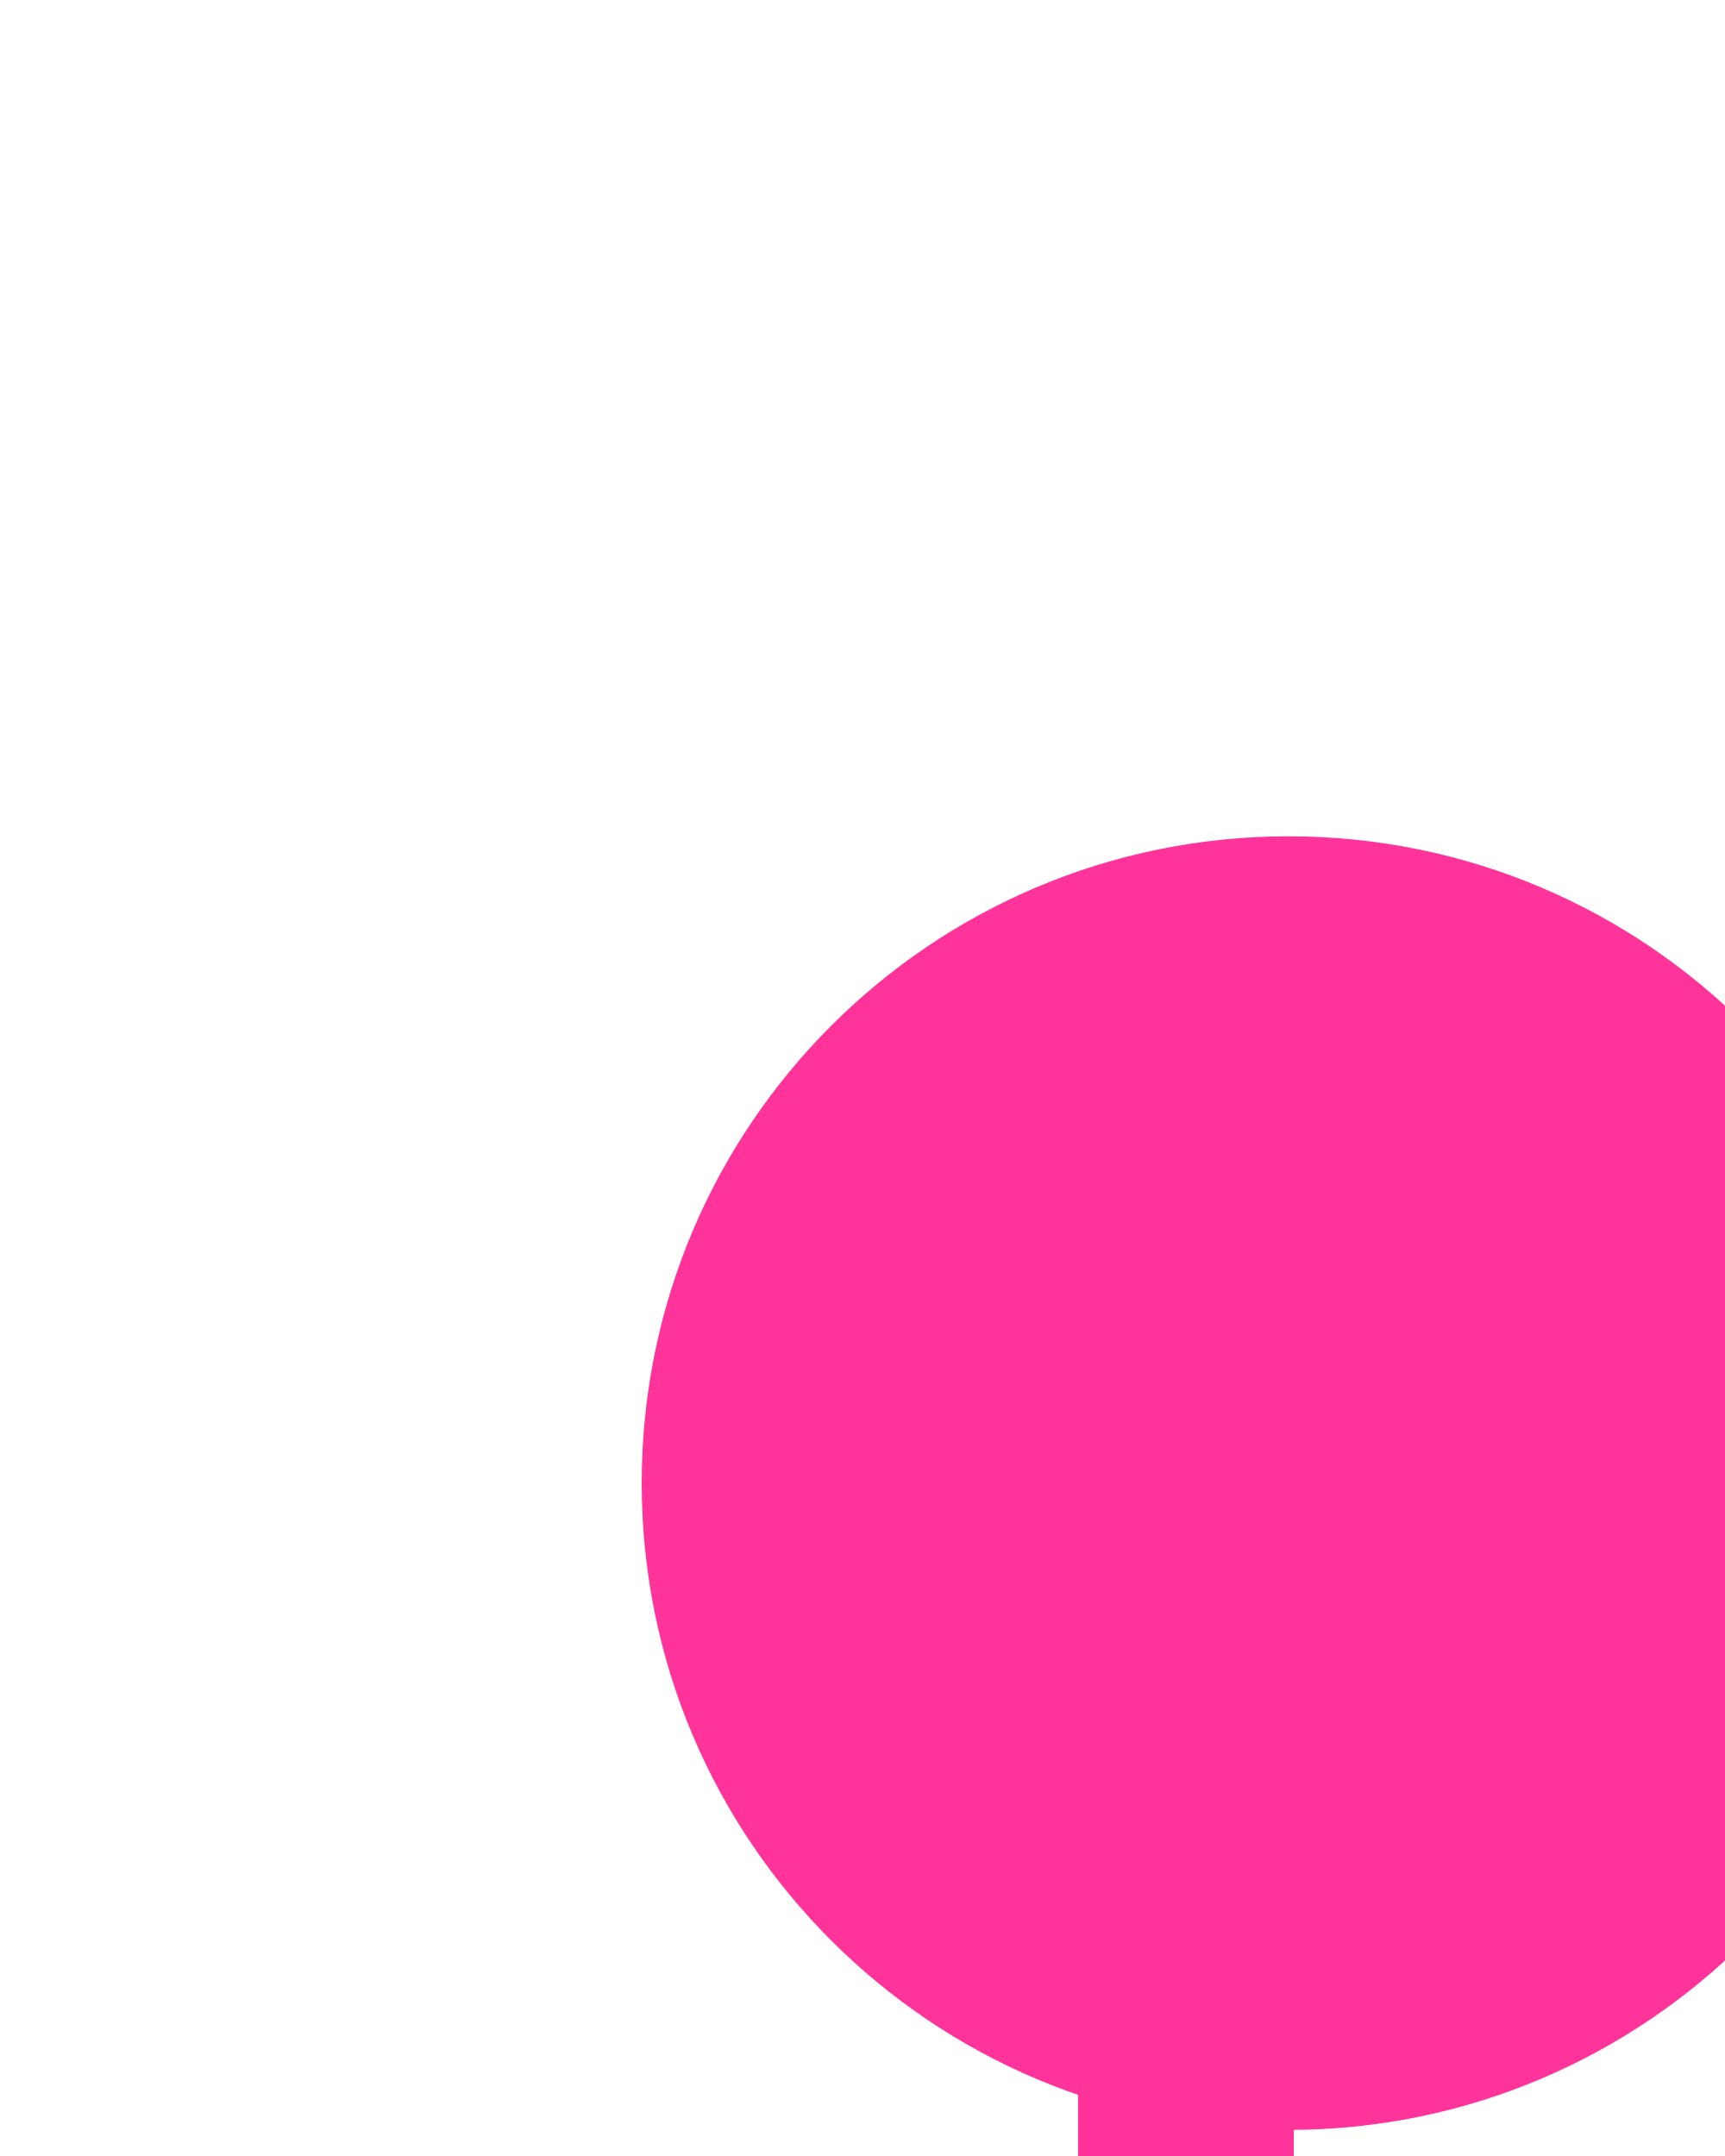
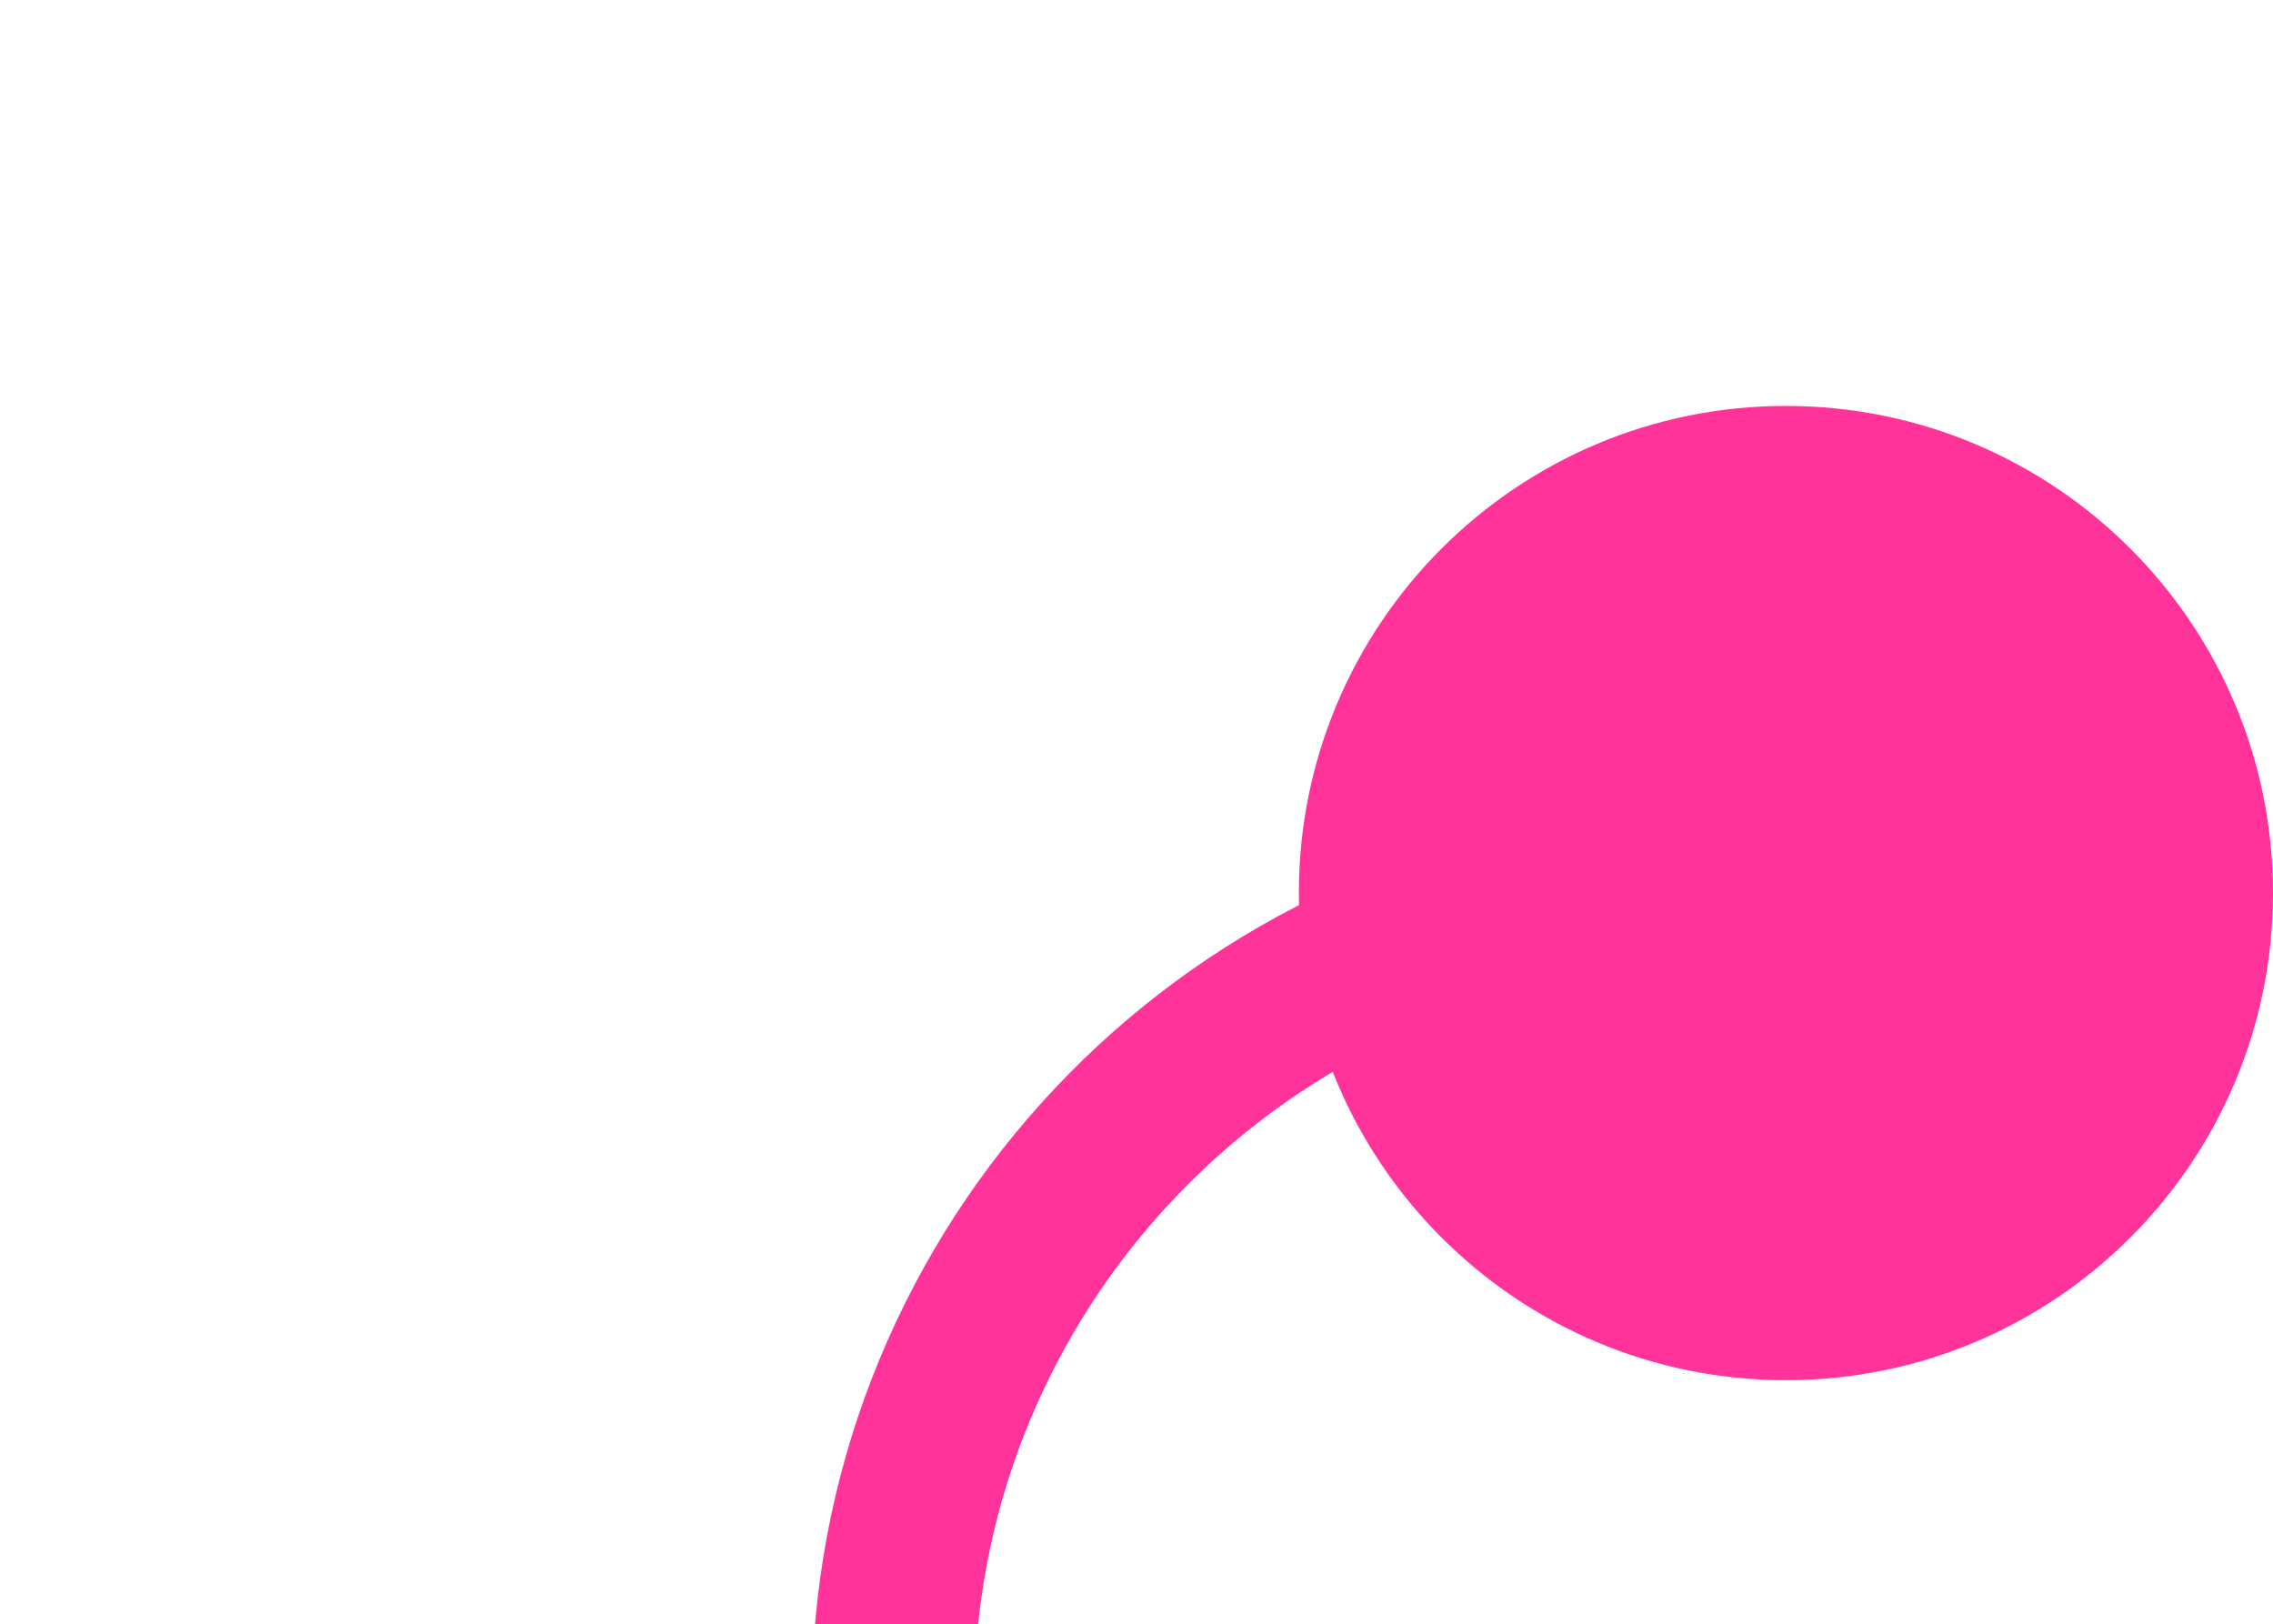
- <svg xmlns="http://www.w3.org/2000/svg" version="1.1" width="8px" height="10px" preserveAspectRatio="xMidYMin meet" viewBox="526 1109  6 10">
-   <path d="M 532.518 1114.665  A 3 3 0 0 0 530.5 1117.5 L 530.5 1433  A 5 5 0 0 0 535.5 1438.5 L 560 1438.5  " stroke-width="1" stroke="#ff3399" fill="none" />
-   <path d="M 530.976 1112.879  A 3 3 0 0 0 527.976 1115.879 A 3 3 0 0 0 530.976 1118.879 A 3 3 0 0 0 533.976 1115.879 A 3 3 0 0 0 530.976 1112.879 Z M 559 1444.8  L 565 1438.5  L 559 1432.2  L 559 1444.8  Z " fill-rule="nonzero" fill="#ff3399" stroke="none" />
+ <svg xmlns="http://www.w3.org/2000/svg" version="1.1" width="14px" height="10px" preserveAspectRatio="xMinYMid meet" viewBox="519 1110  14 8">
+   <path d="M 532 1114.5  L 529 1114.5  A 5 5 0 0 0 524.5 1119.5 L 524.5 1418  A 5 5 0 0 0 529.5 1423.5 L 560 1423.5  " stroke-width="1" stroke="#ff3399" fill="none" />
+   <path d="M 530 1111.5  A 3 3 0 0 0 527 1114.5 A 3 3 0 0 0 530 1117.5 A 3 3 0 0 0 533 1114.5 A 3 3 0 0 0 530 1111.5 Z M 559 1429.8  L 565 1423.5  L 559 1417.2  L 559 1429.8  Z " fill-rule="nonzero" fill="#ff3399" stroke="none" />
</svg>
